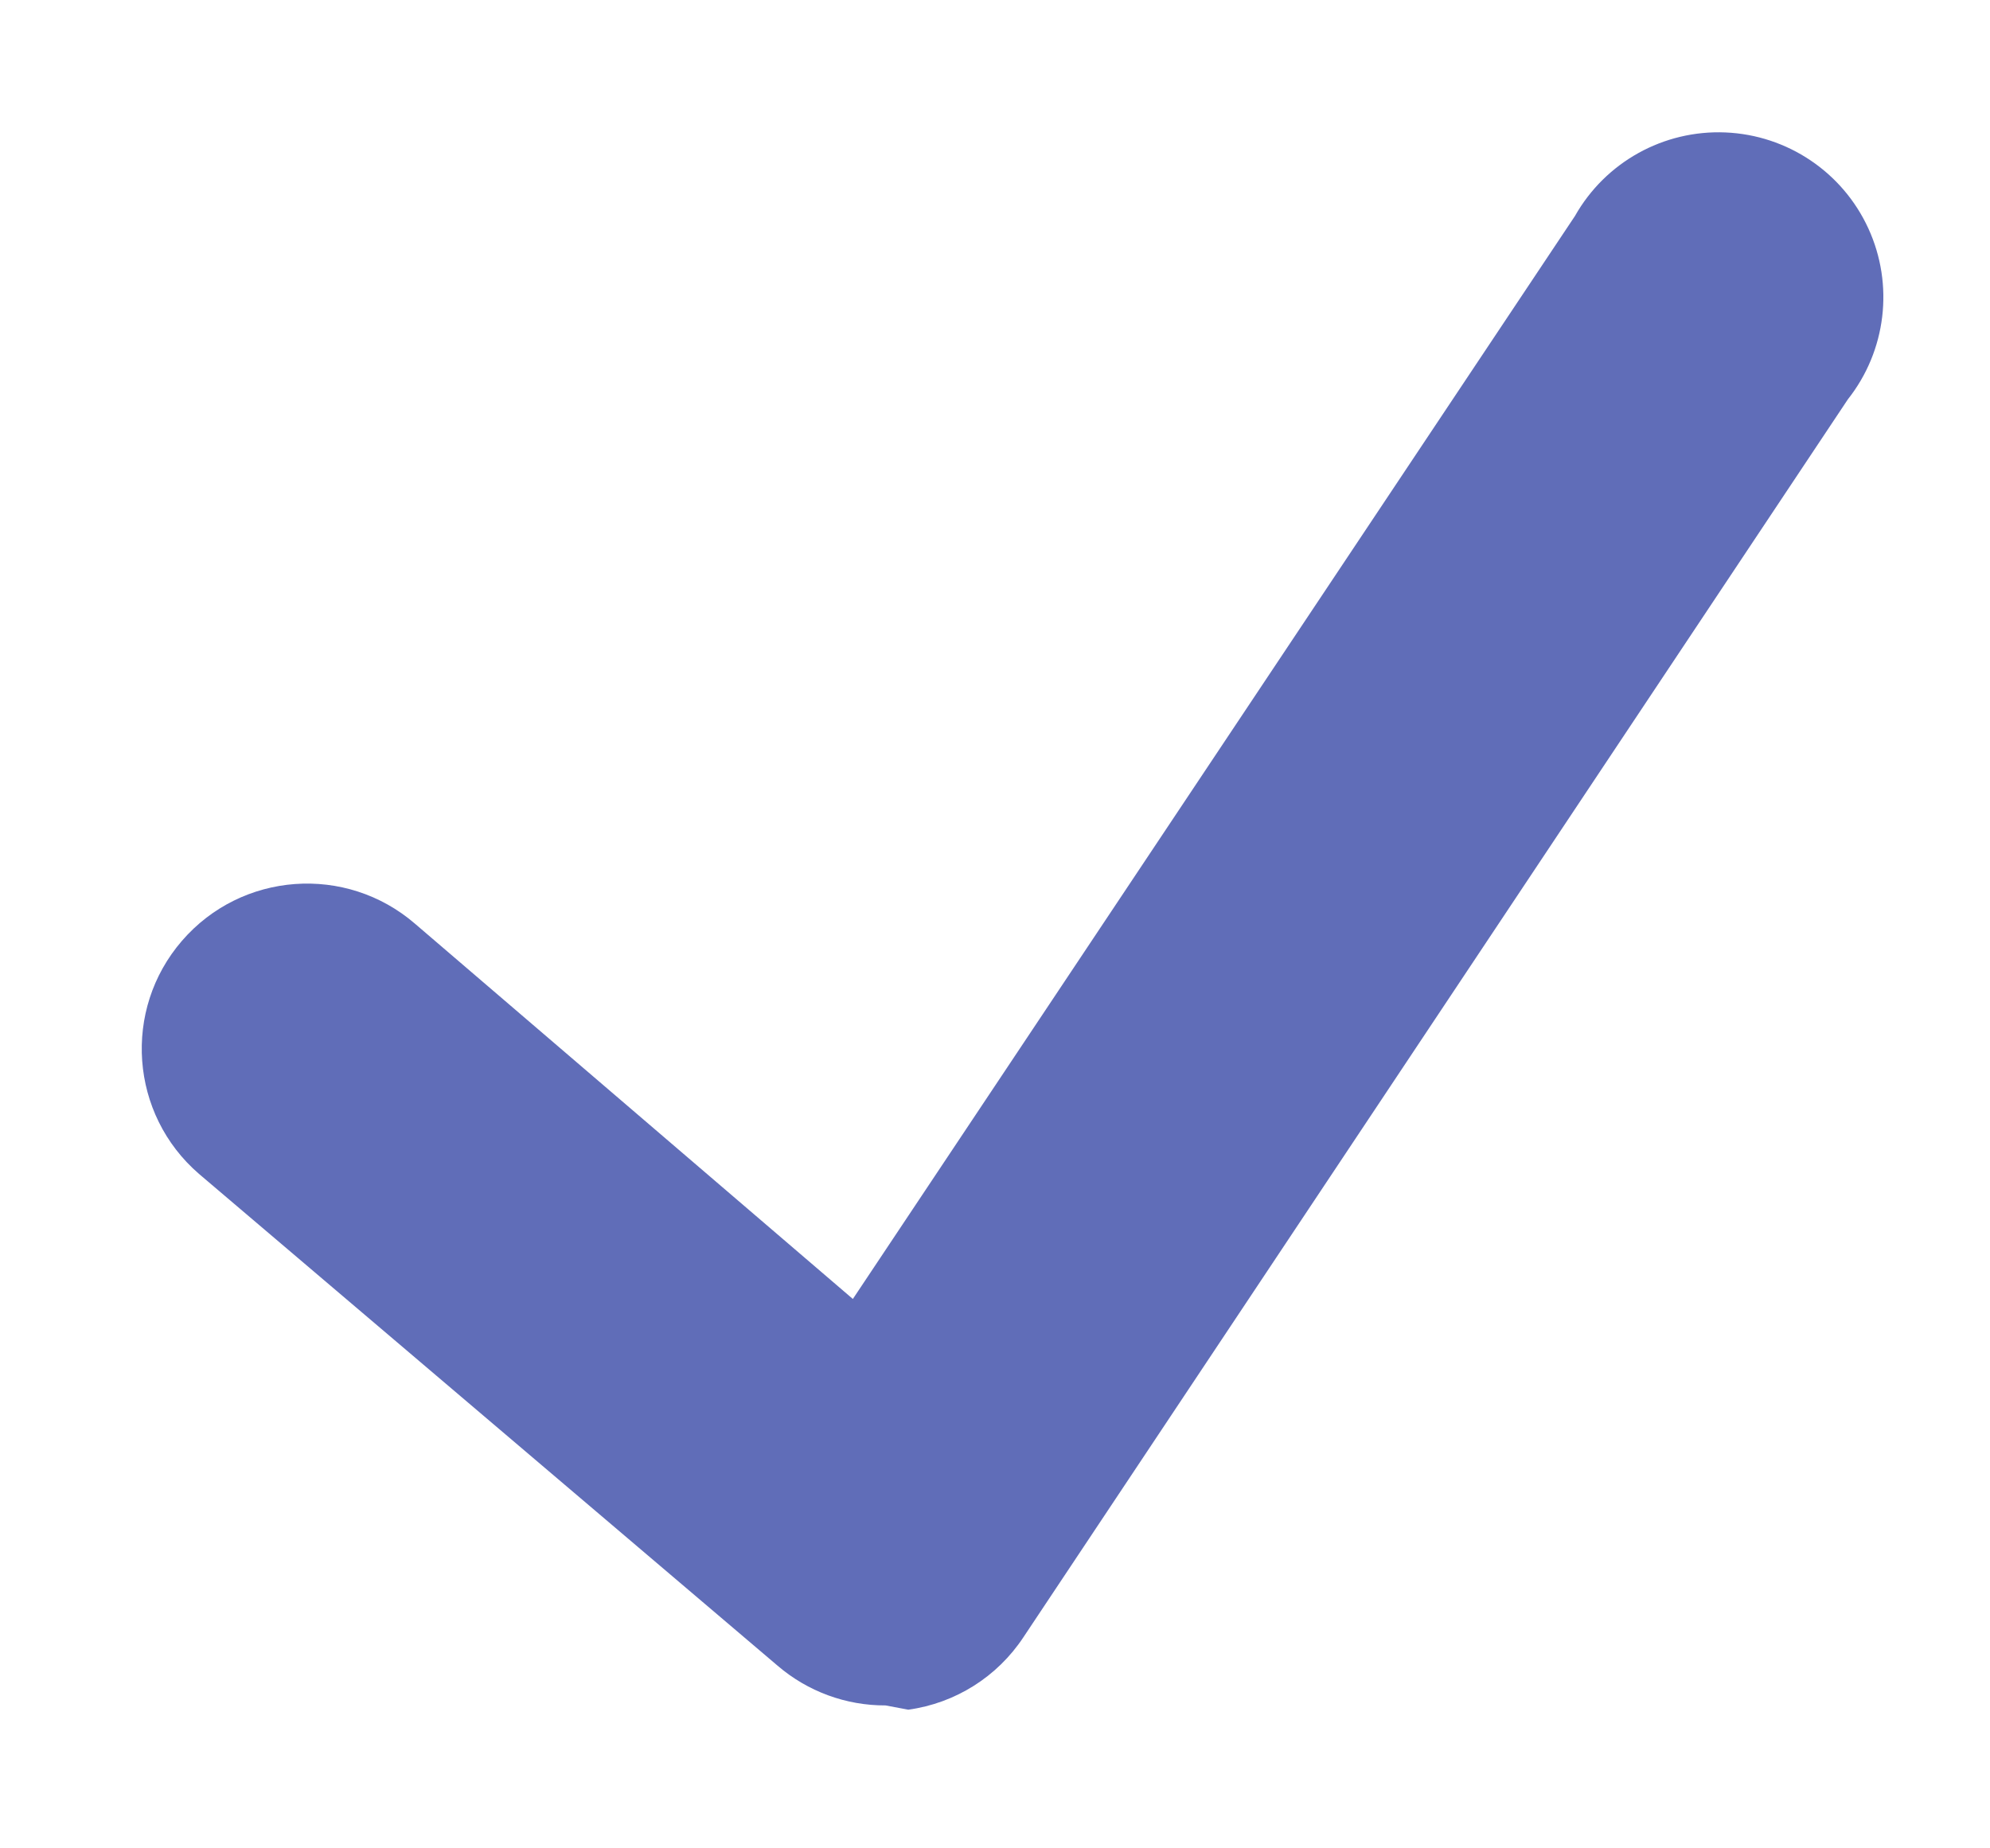
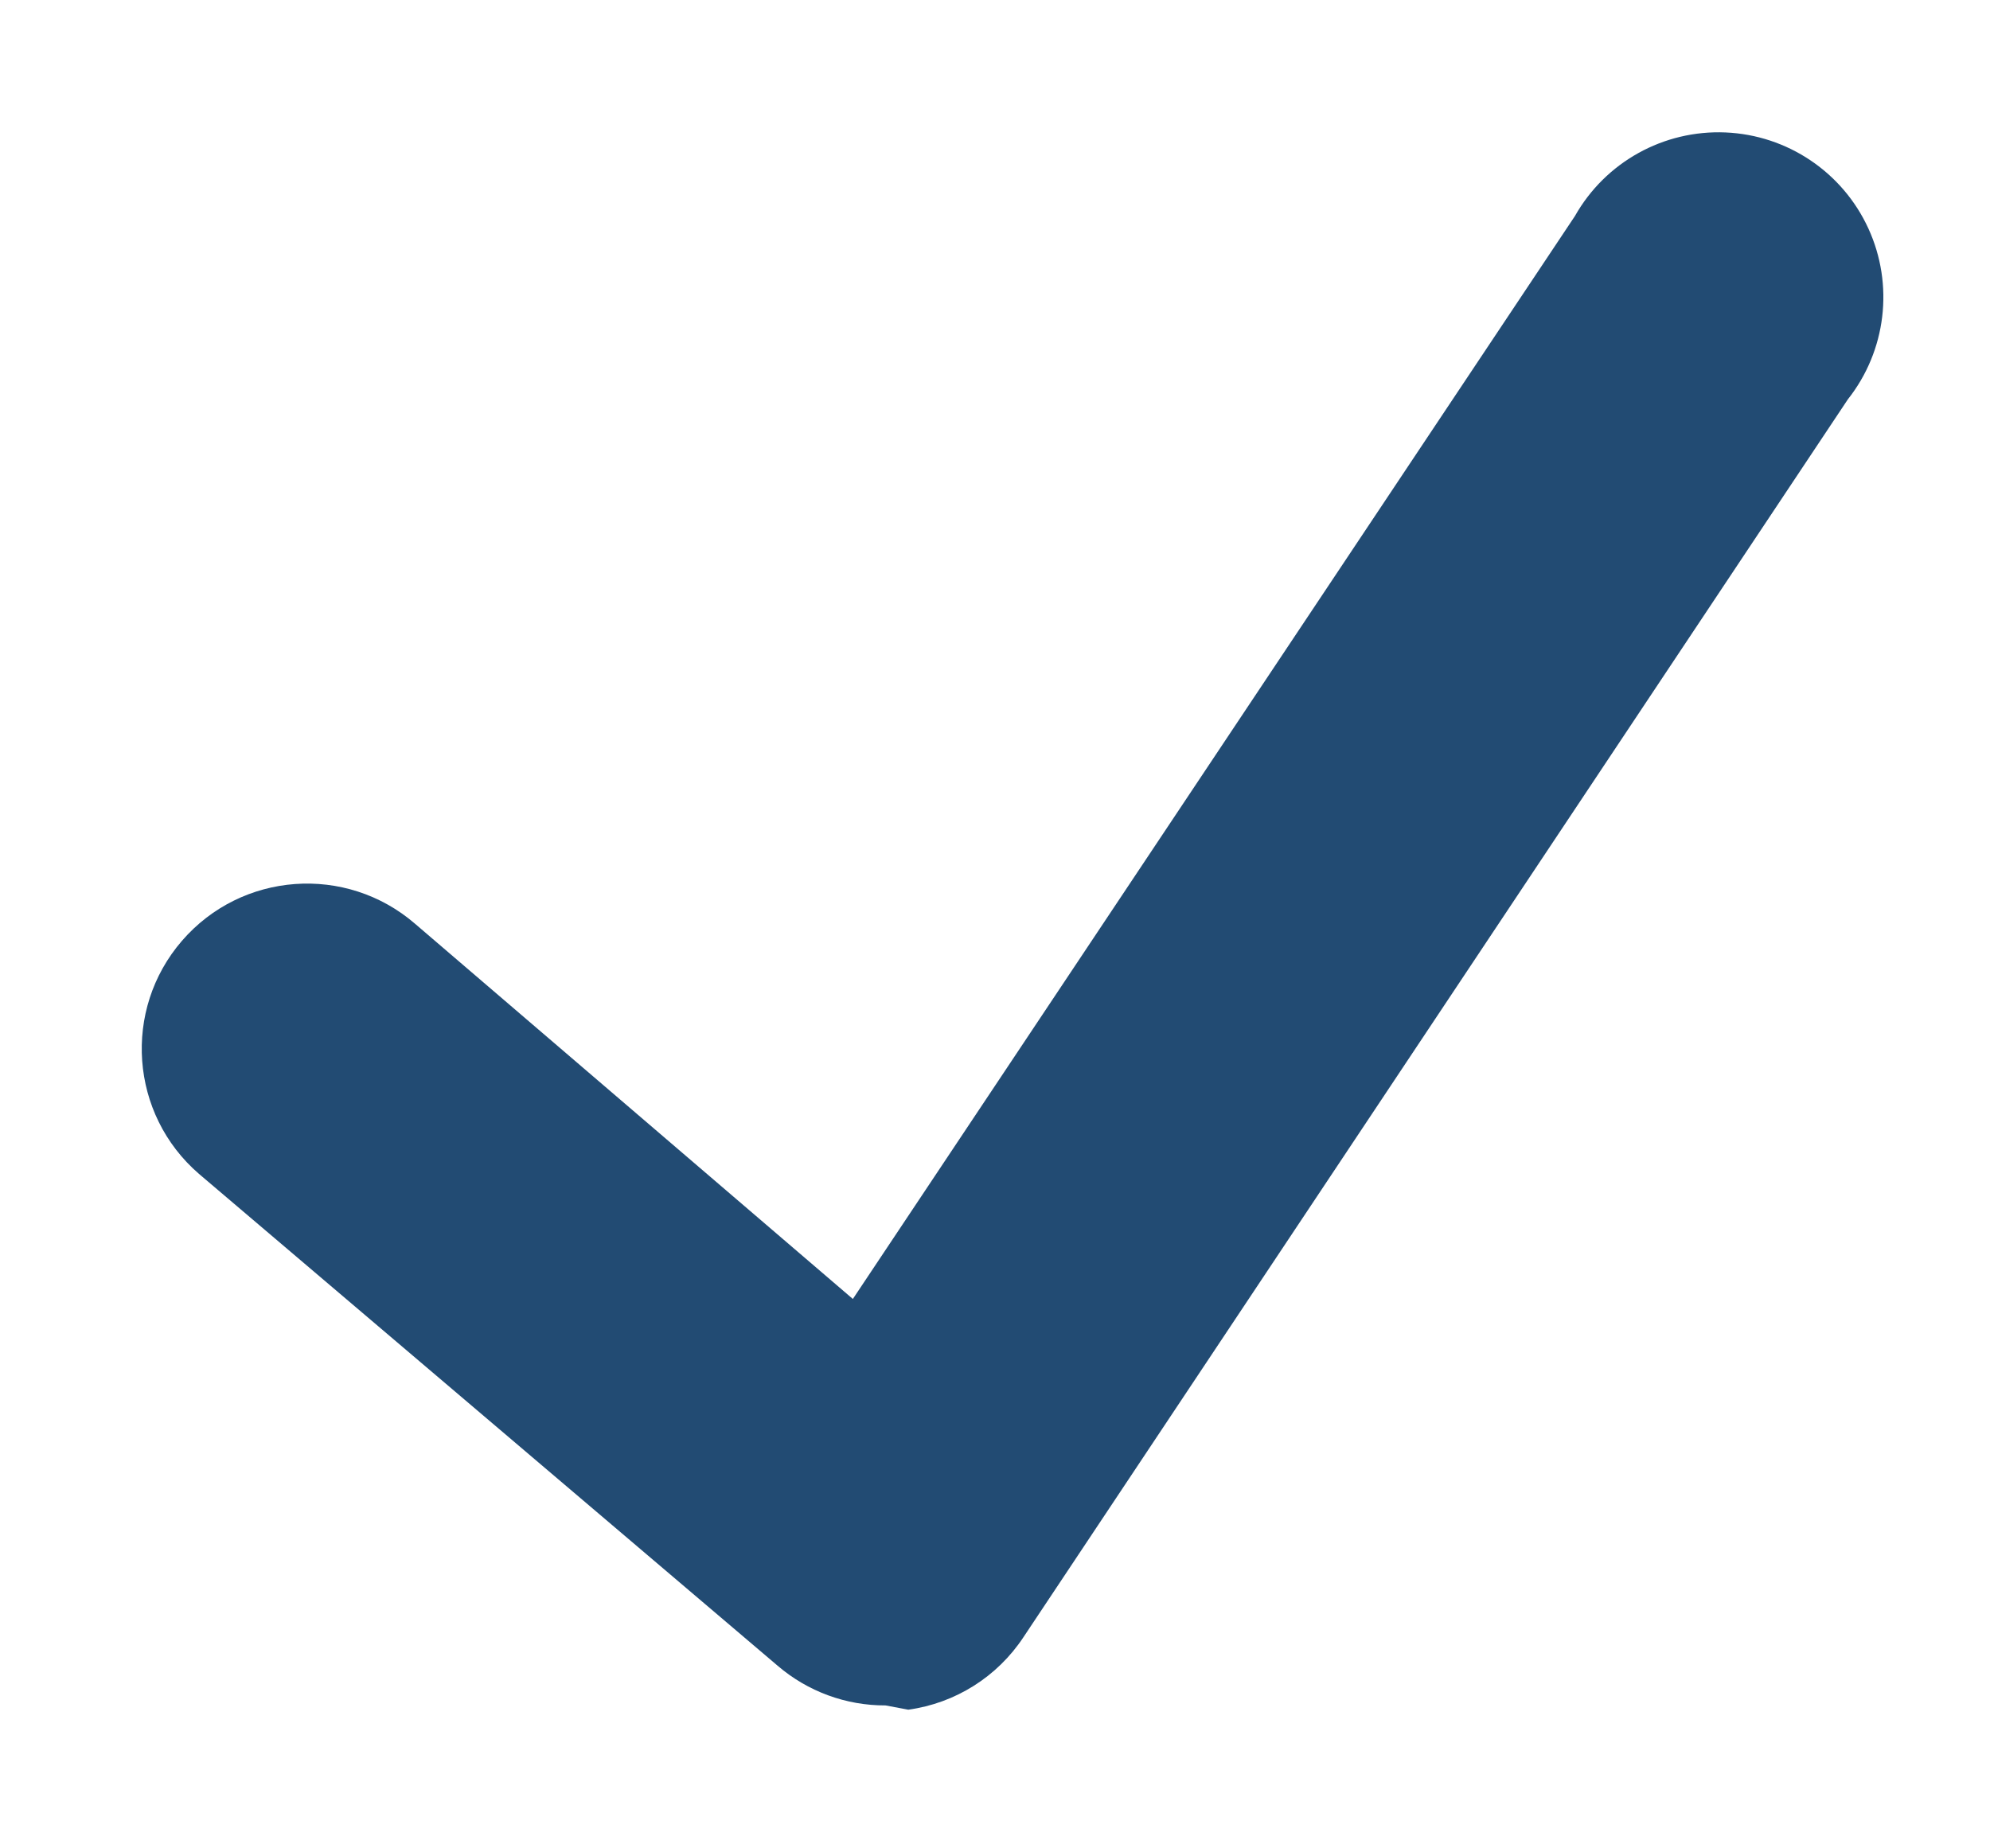
<svg xmlns="http://www.w3.org/2000/svg" viewBox="0 0 14 13">
  <defs>
-     <style>.a{fill:#606db8;}</style>
+     <style>.a{fill:#224b73;}</style>
  </defs>
  <path class="a" d="M6.23,12a1.16,1.16,0,0,1-.76-.28L1.4,8.26A1.16,1.16,0,0,1,2.92,6.5L6,9.14l5.08-7.62A1.16,1.16,0,1,1,13,2.81L7.2,11.52a1.16,1.16,0,0,1-.81.51Z" />
</svg>
